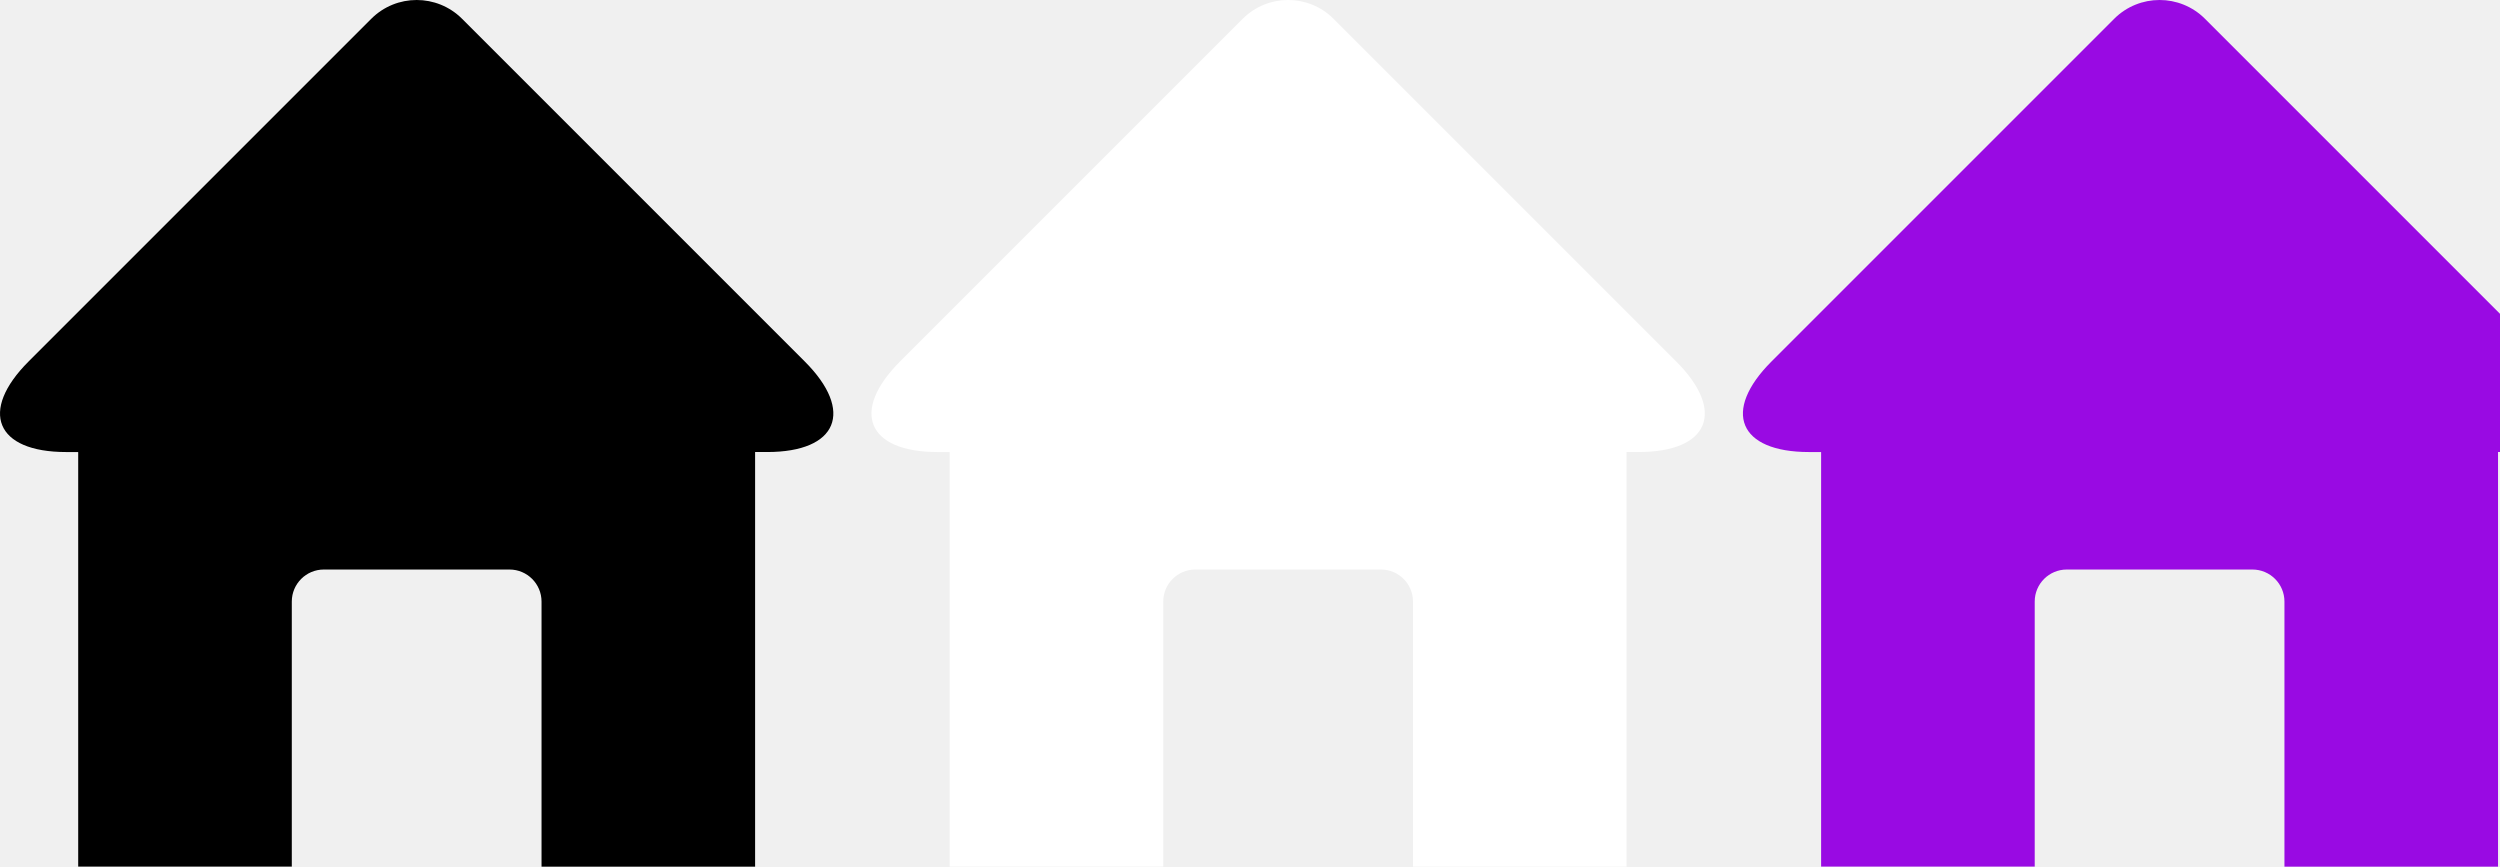
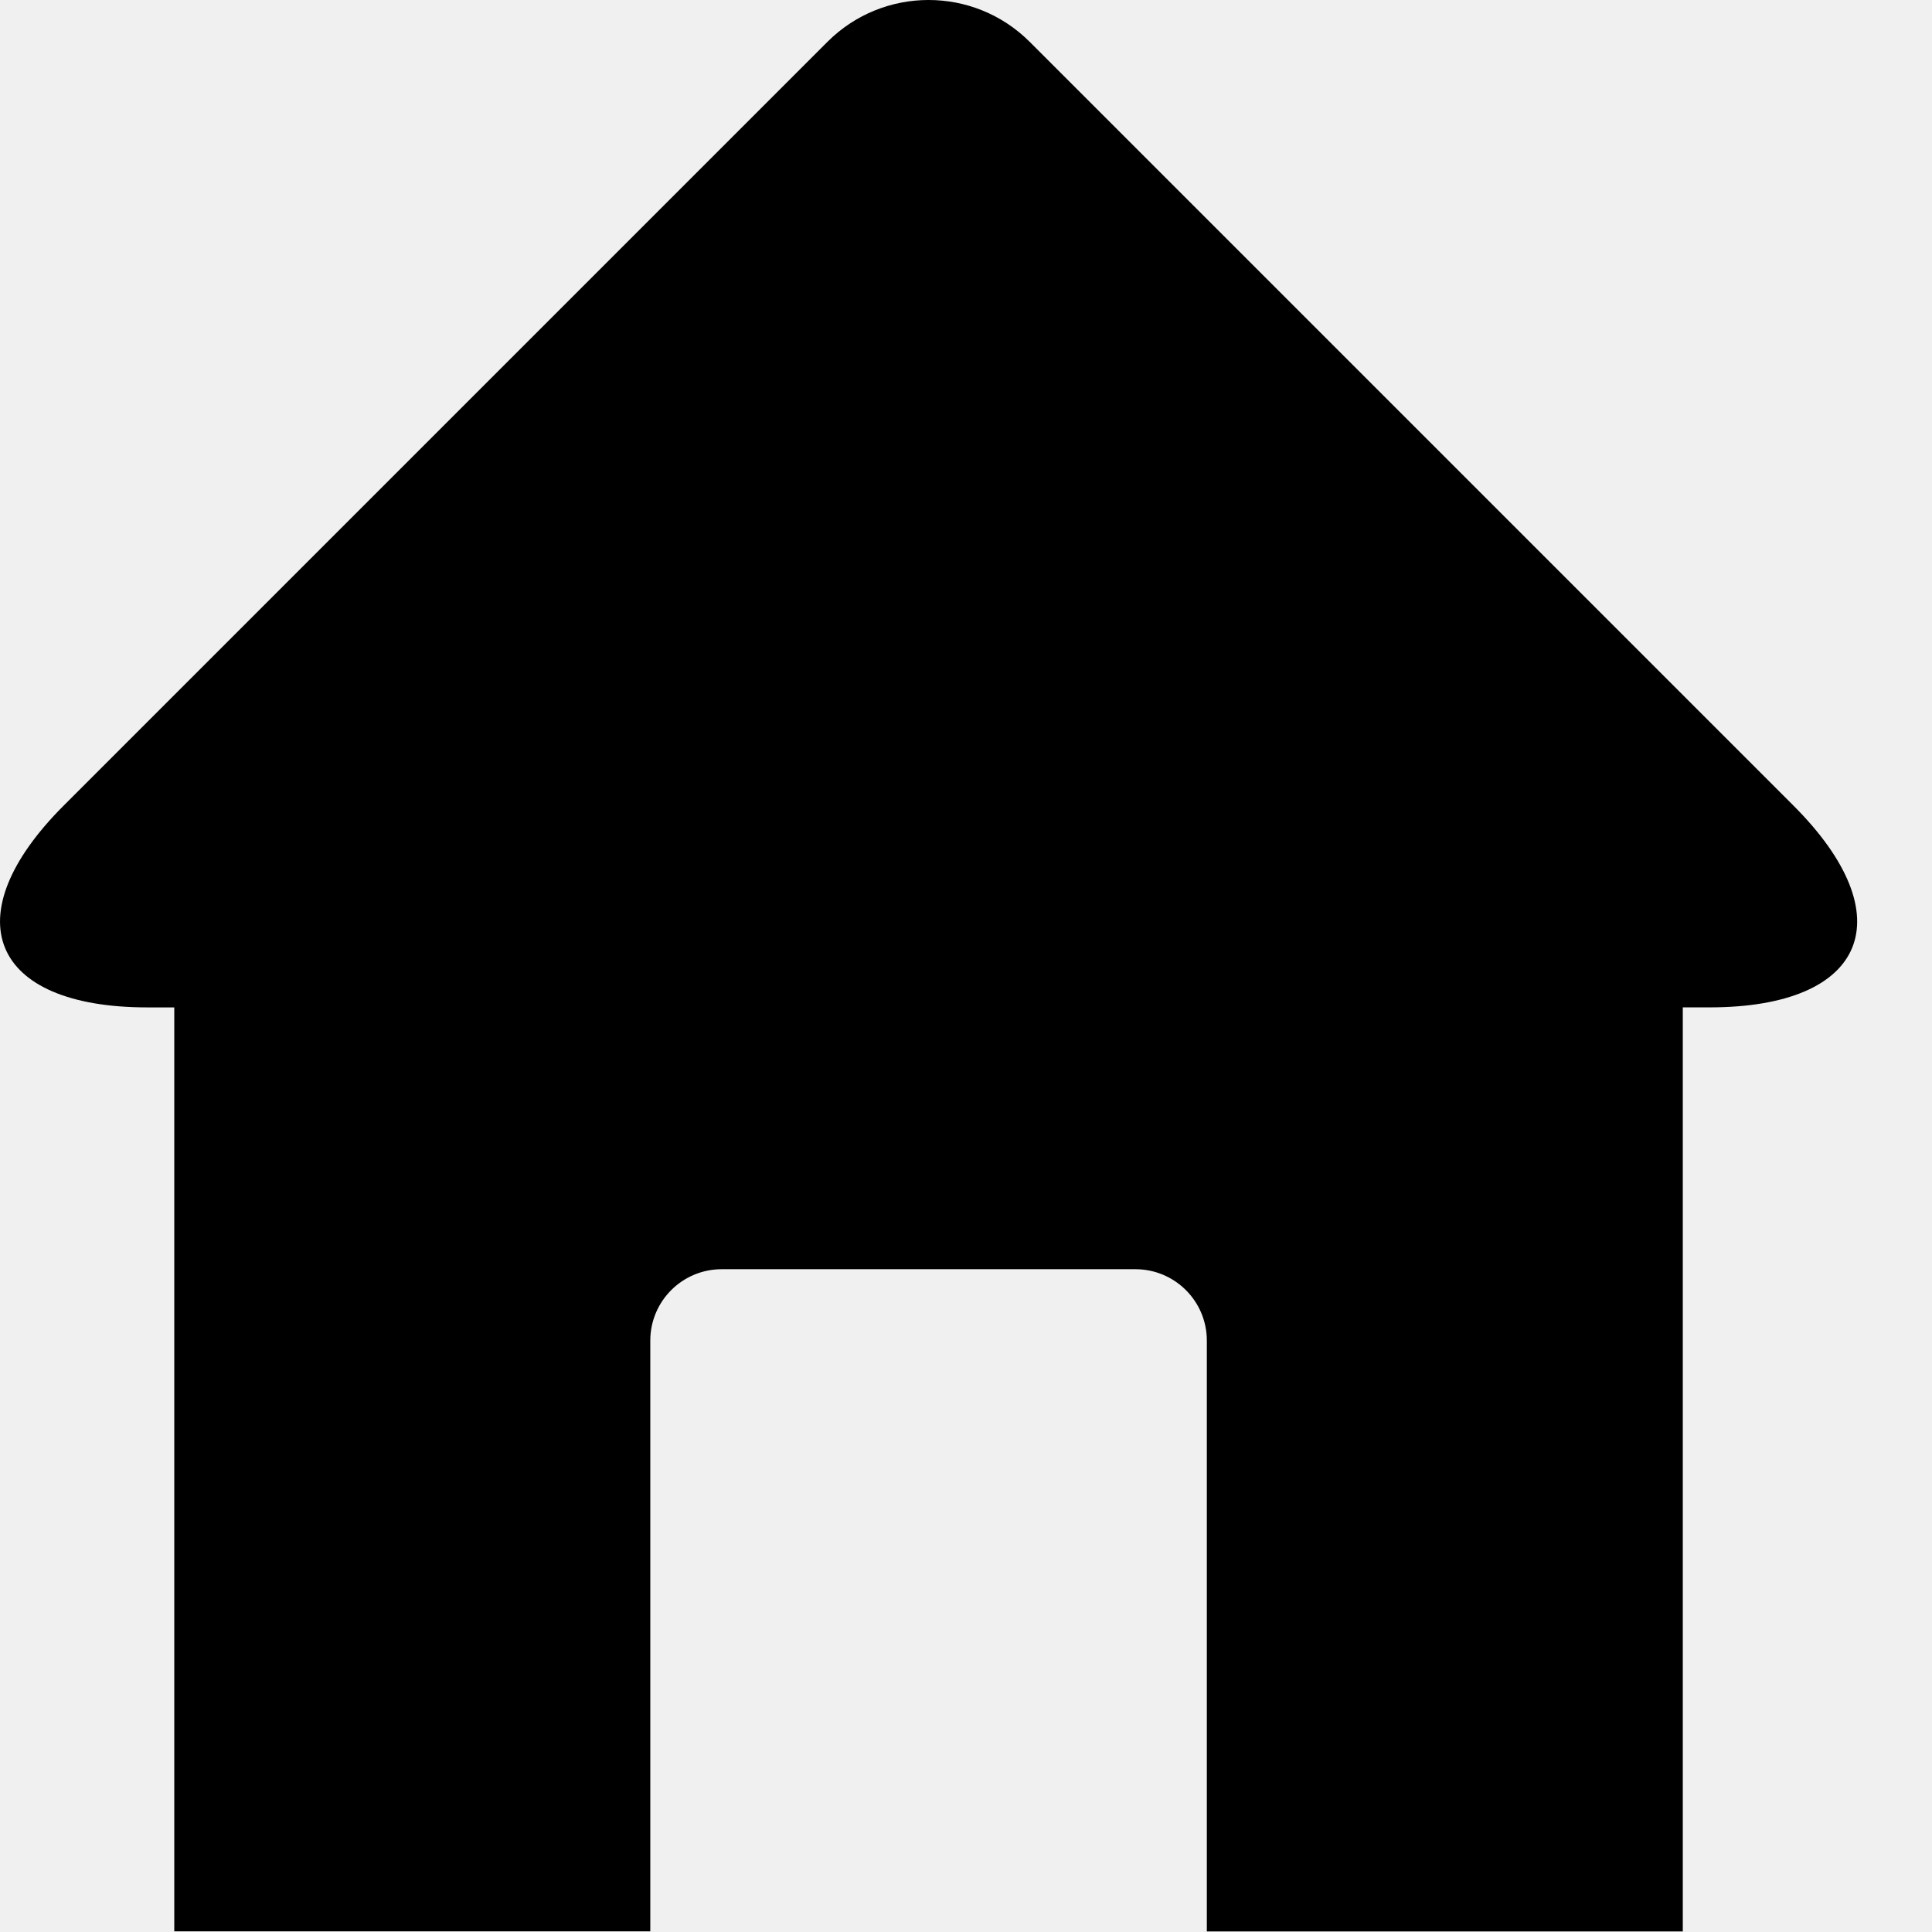
- <svg xmlns="http://www.w3.org/2000/svg" data-name="Layer 1" viewBox="0 0 1706.91 591.7">
+ <svg xmlns="http://www.w3.org/2000/svg" data-name="Layer 1" viewBox="0 0 591.91 591.7">
  <path d="M549.42 246.77l-234-234a43.85 43.85 0 0 0-61.87 0l-223 223-11 11c-34 34-22.5 61.87 25.62 61.87h8.22V591.7h145.84v-181a21.88 21.88 0 0 1 21.88-21.85h126.75a21.88 21.88 0 0 1 21.88 21.88v181h145.82v-283.1h8.22c48.12 0 59.7-27.84 25.64-61.86z" />
-   <path fill="#fff" d="M1144.42 246.77l-234-234a43.85 43.85 0 0 0-61.87 0l-223 223-11 11c-34 34-22.5 61.87 25.62 61.87h8.22V591.7h145.84v-181a21.88 21.88 0 0 1 21.88-21.85h126.75a21.88 21.88 0 0 1 21.88 21.88v181h145.82v-283.1h8.22c48.12 0 59.7-27.84 25.64-61.86z" />
-   <path fill="#990AE3" d="M1739.42 246.77l-234-234a43.85 43.85 0 0 0-61.87 0l-223 223-11 11c-34 34-22.5 61.87 25.62 61.87h8.22V591.7h145.84v-181a21.88 21.88 0 0 1 21.88-21.85h126.75a21.88 21.88 0 0 1 21.88 21.88v181h145.82v-283.1h8.22c48.12 0 59.7-27.84 25.64-61.86z" />
</svg>
